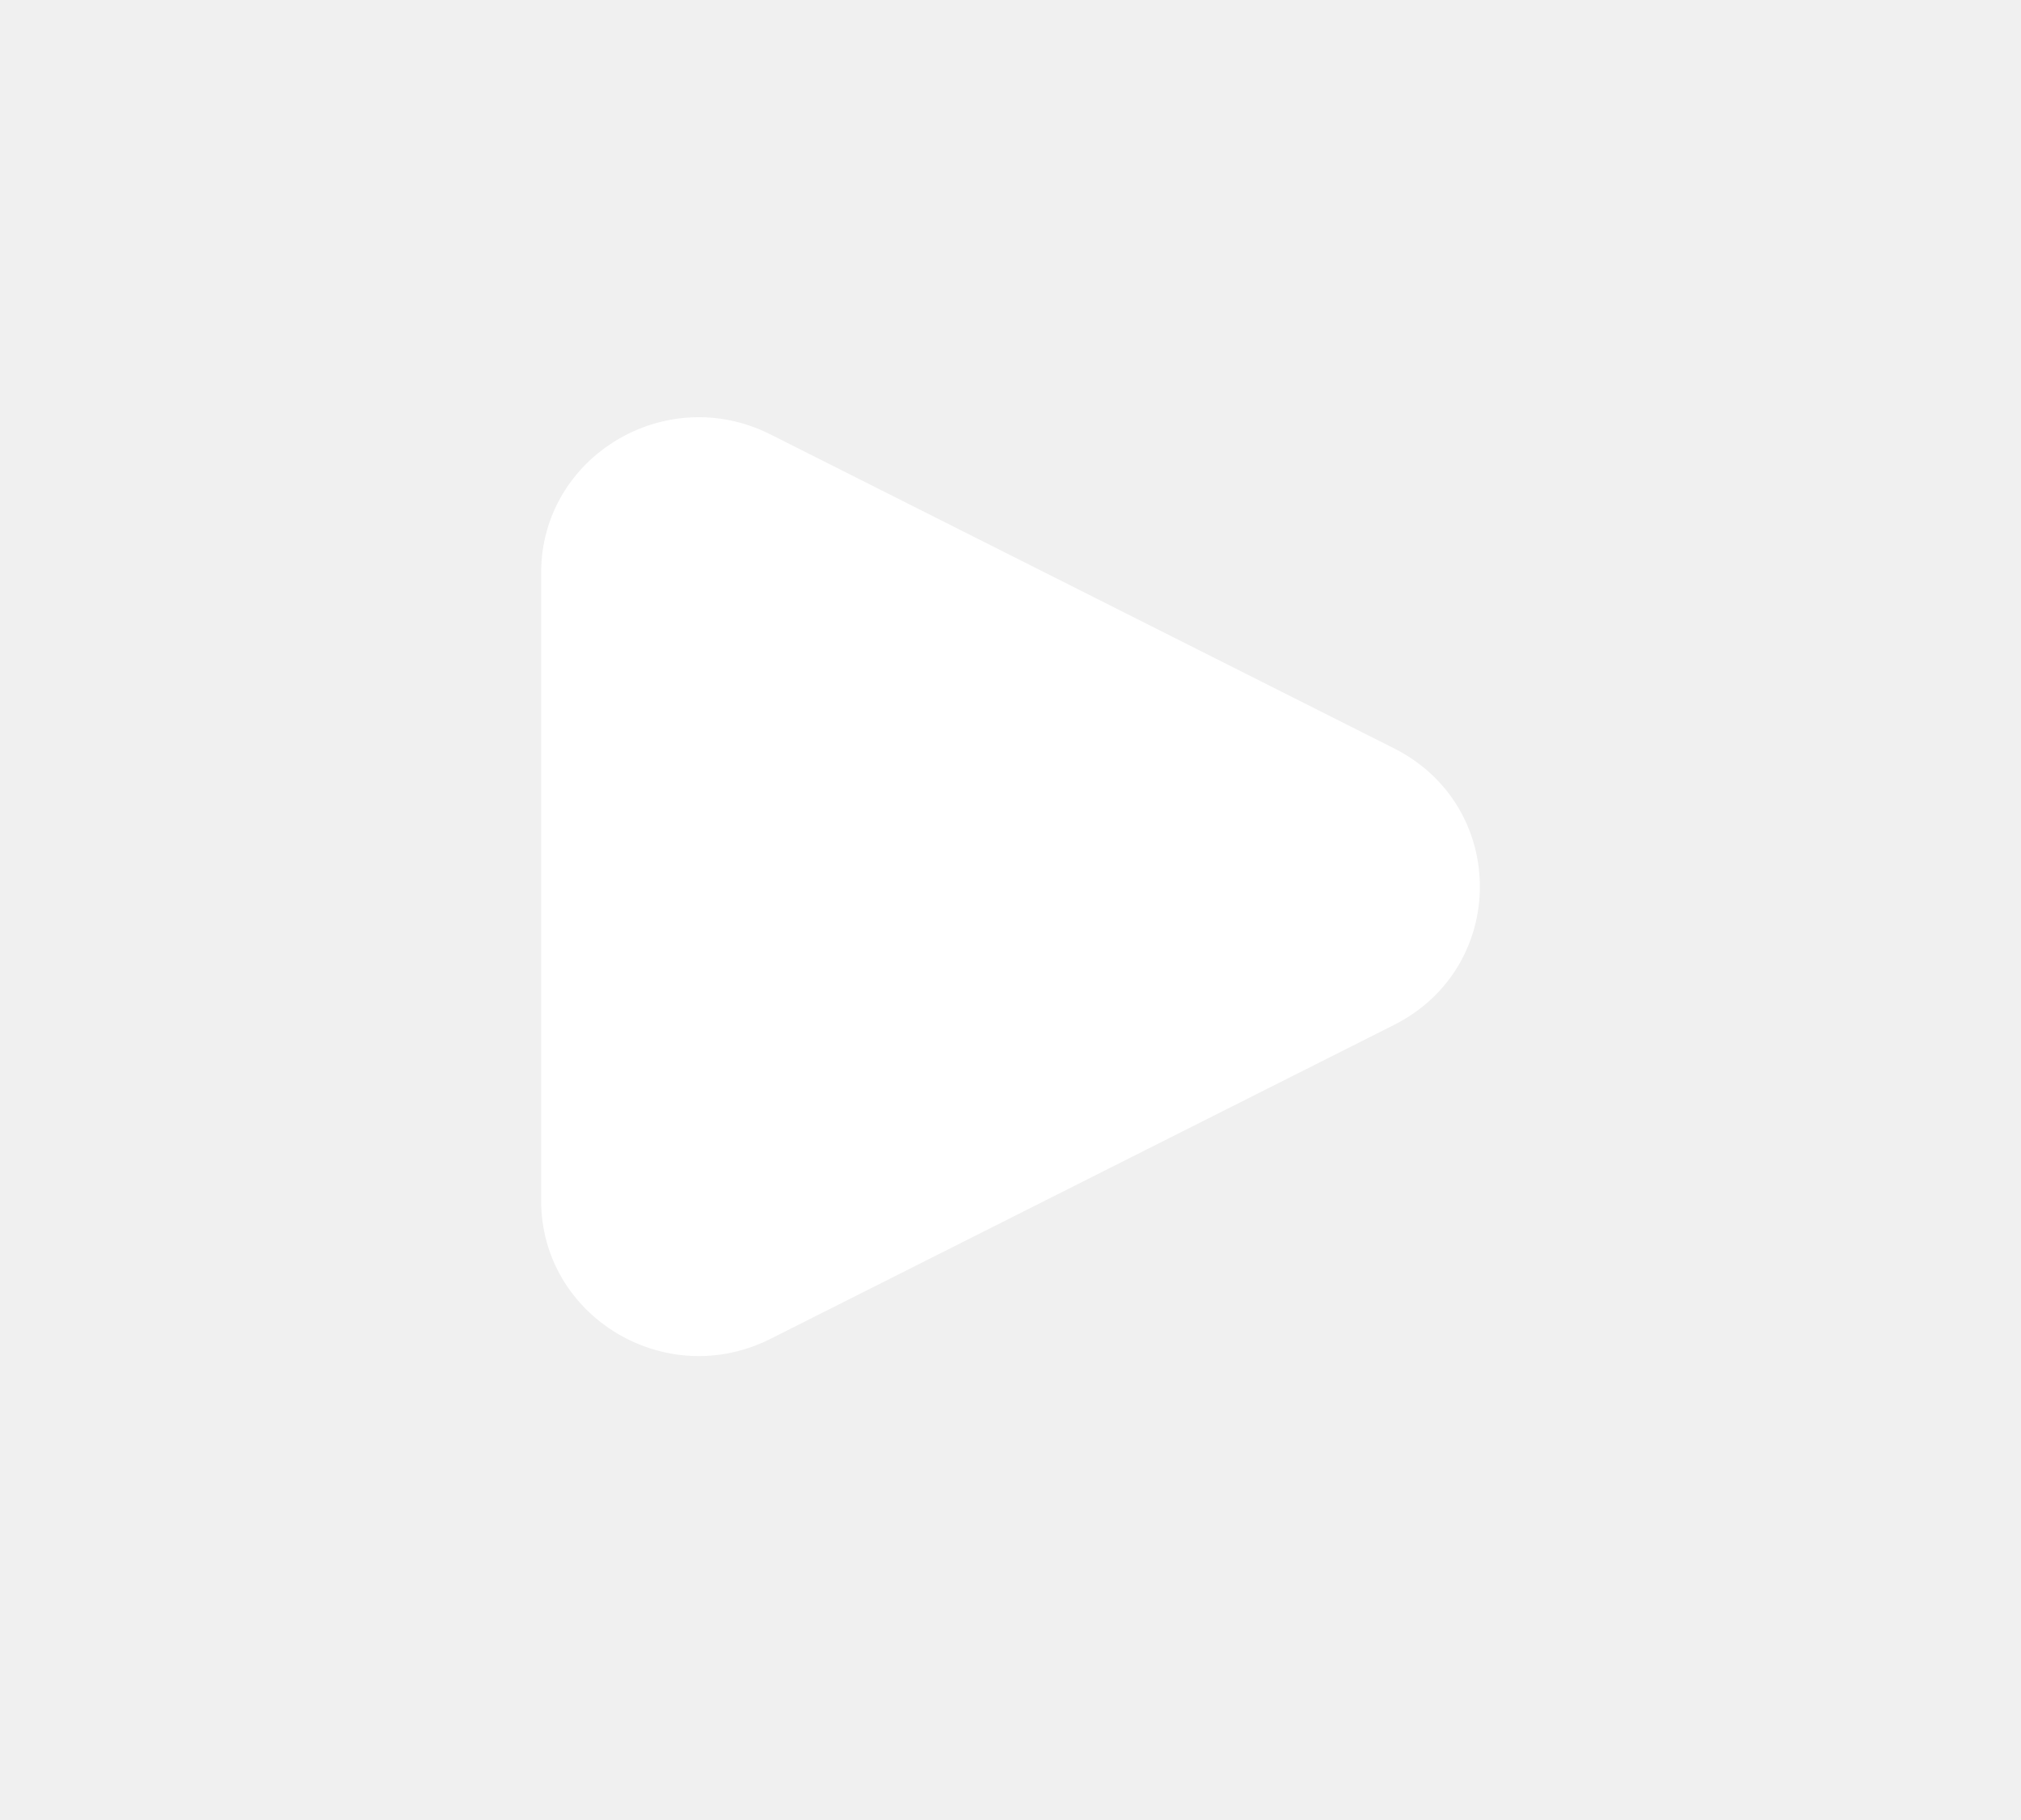
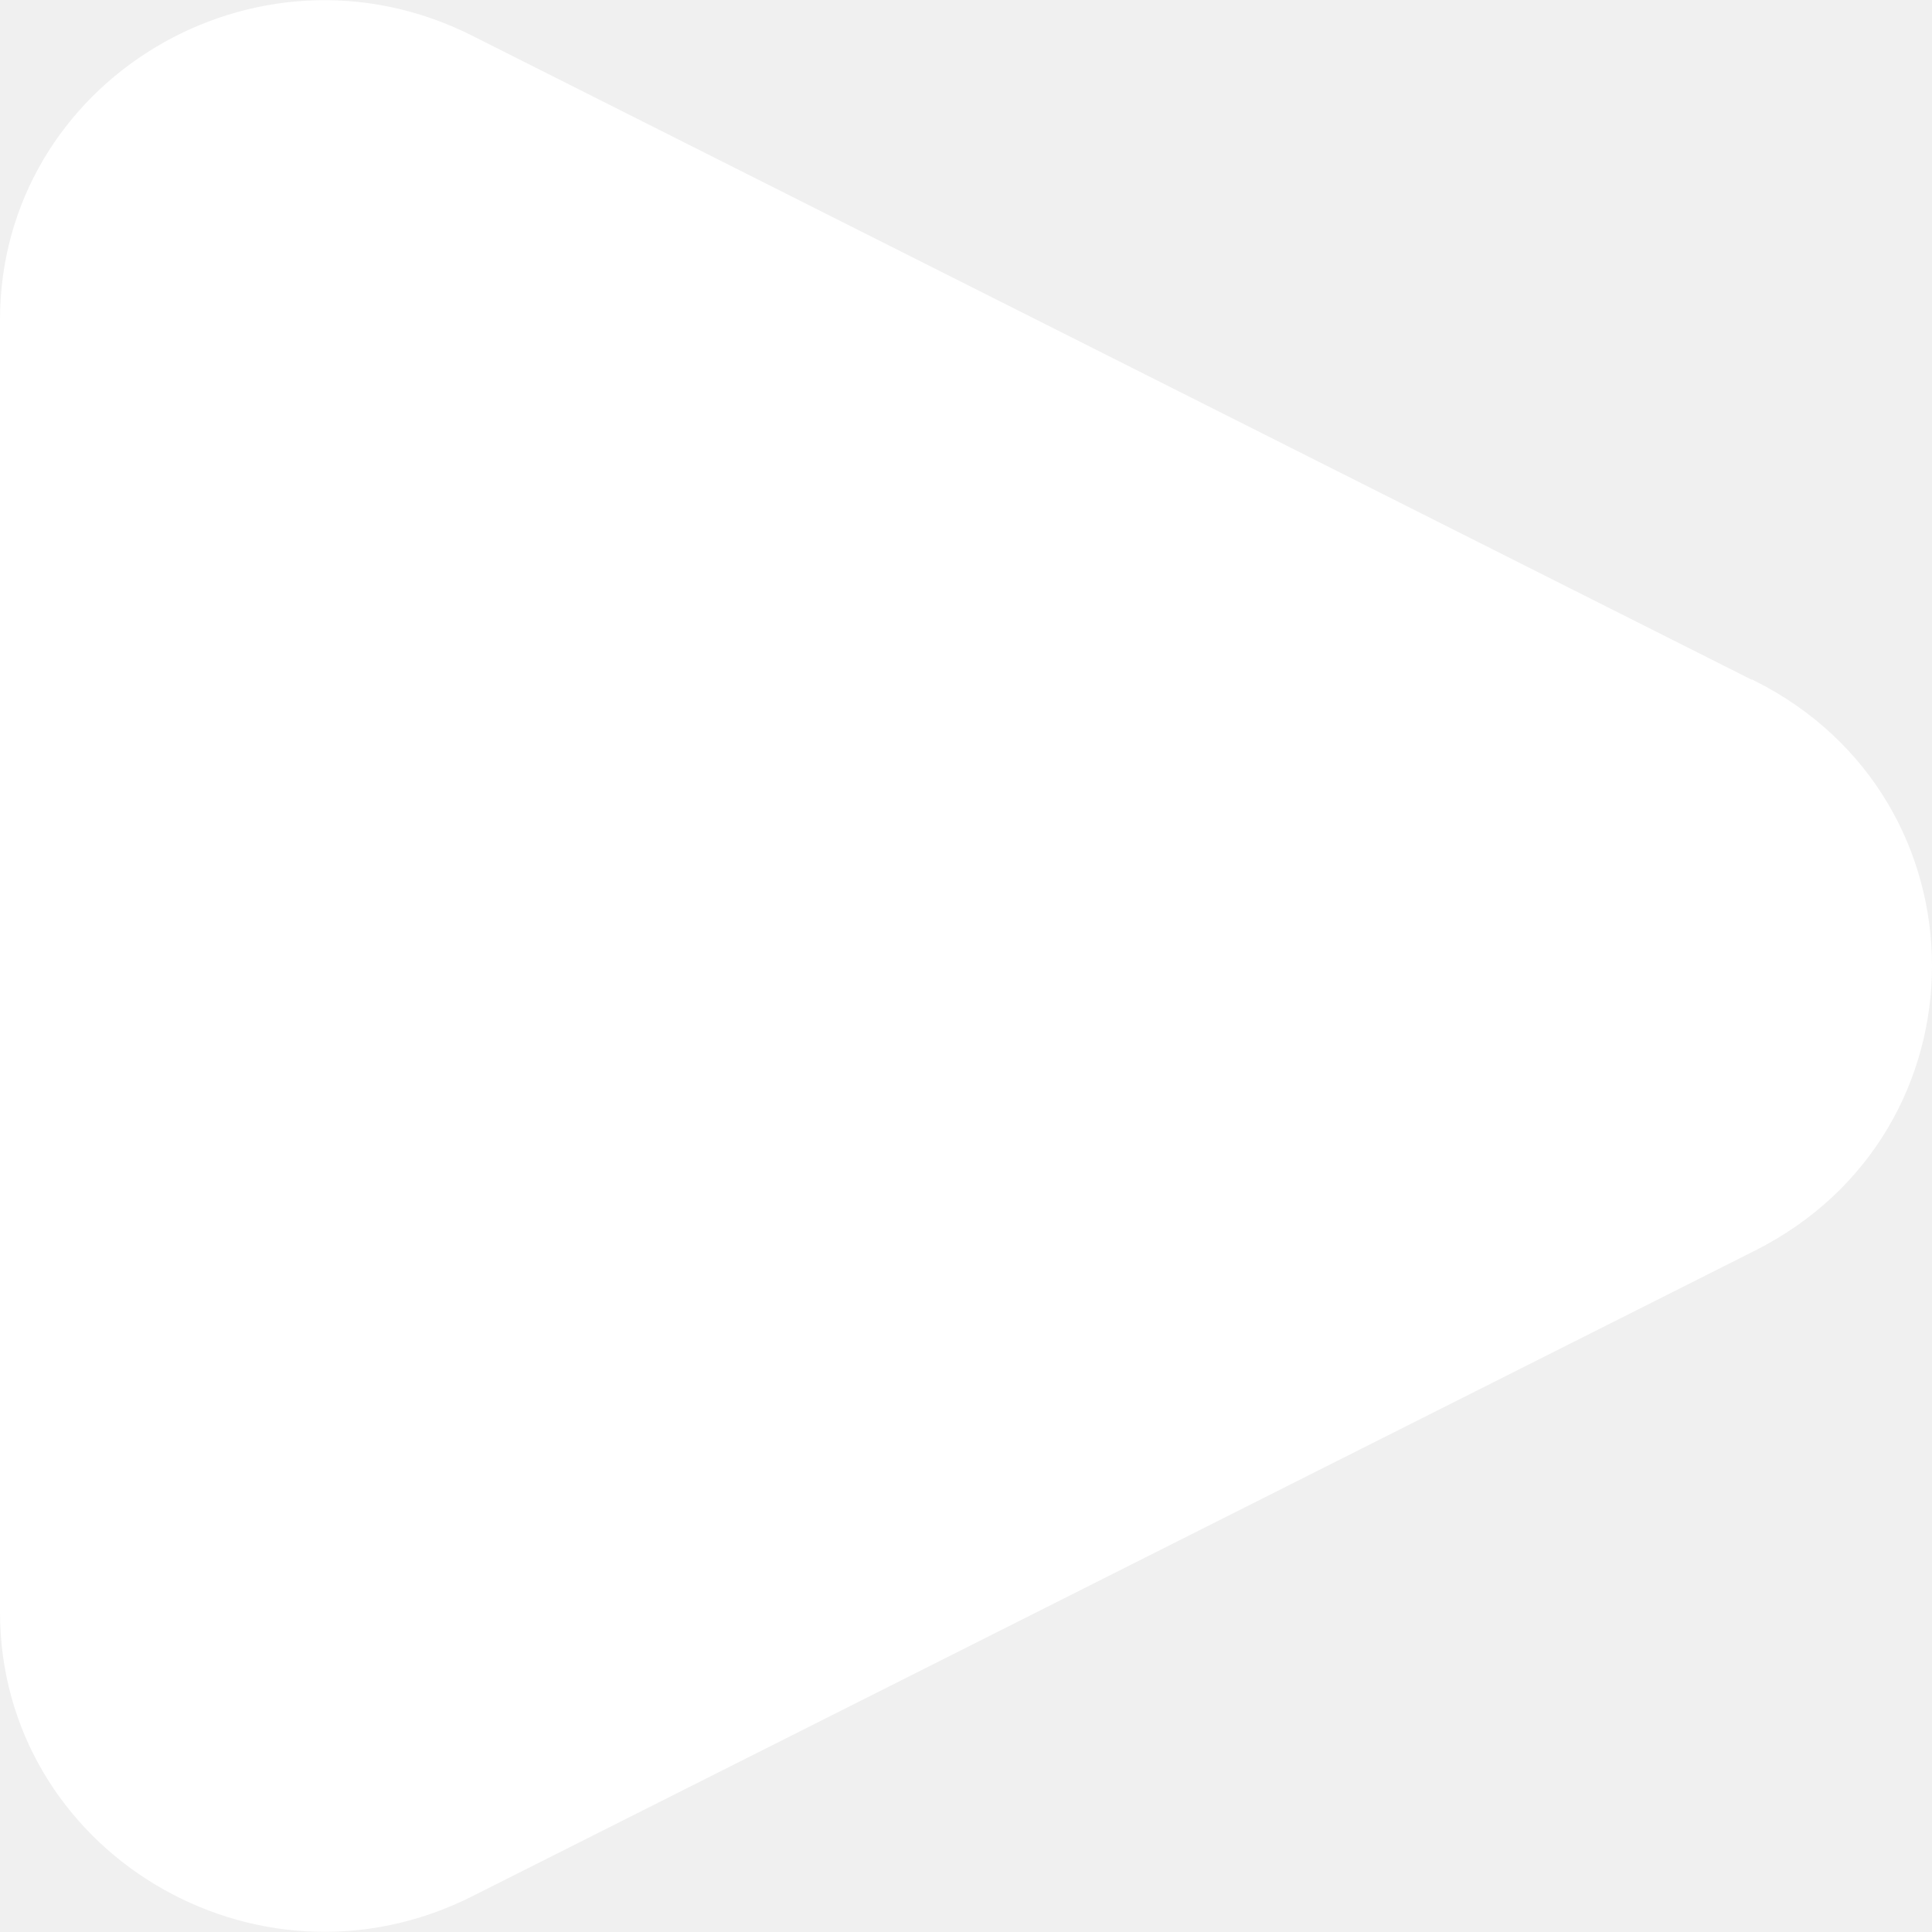
- <svg xmlns="http://www.w3.org/2000/svg" id="Layer_5" data-name="Layer 5" width="32.37cm" height="29.14cm" viewBox="0 0 917.57 825.98">
+ <svg xmlns="http://www.w3.org/2000/svg" id="Layer_5" version="1.1" viewBox="0 0 426.2 426.2">
  <defs>
    <style>
-       .cls-1 {
+       .st0 {
        fill: #fff;
        stroke: #fff;
        stroke-miterlimit: 10;
+         stroke-width: 1px;
      }
    </style>
  </defs>
-   <path class="cls-1" d="M632.66,340.13l-283.08-142.5c-47.28-23.8-103.39,10.03-103.39,62.34v285c0,52.31,56.11,86.14,103.39,62.34l283.08-142.5c51.64-25.99,51.64-98.69,0-124.68Z" />
+   <path class="st0" d="M387,150.8L103.9,8.3C56.6-15.5.5,18.3.5,70.6v285c0,52.3,56.1,86.1,103.4,62.3l283.1-142.5c51.6-26,51.6-98.7,0-124.7Z" />
</svg>
